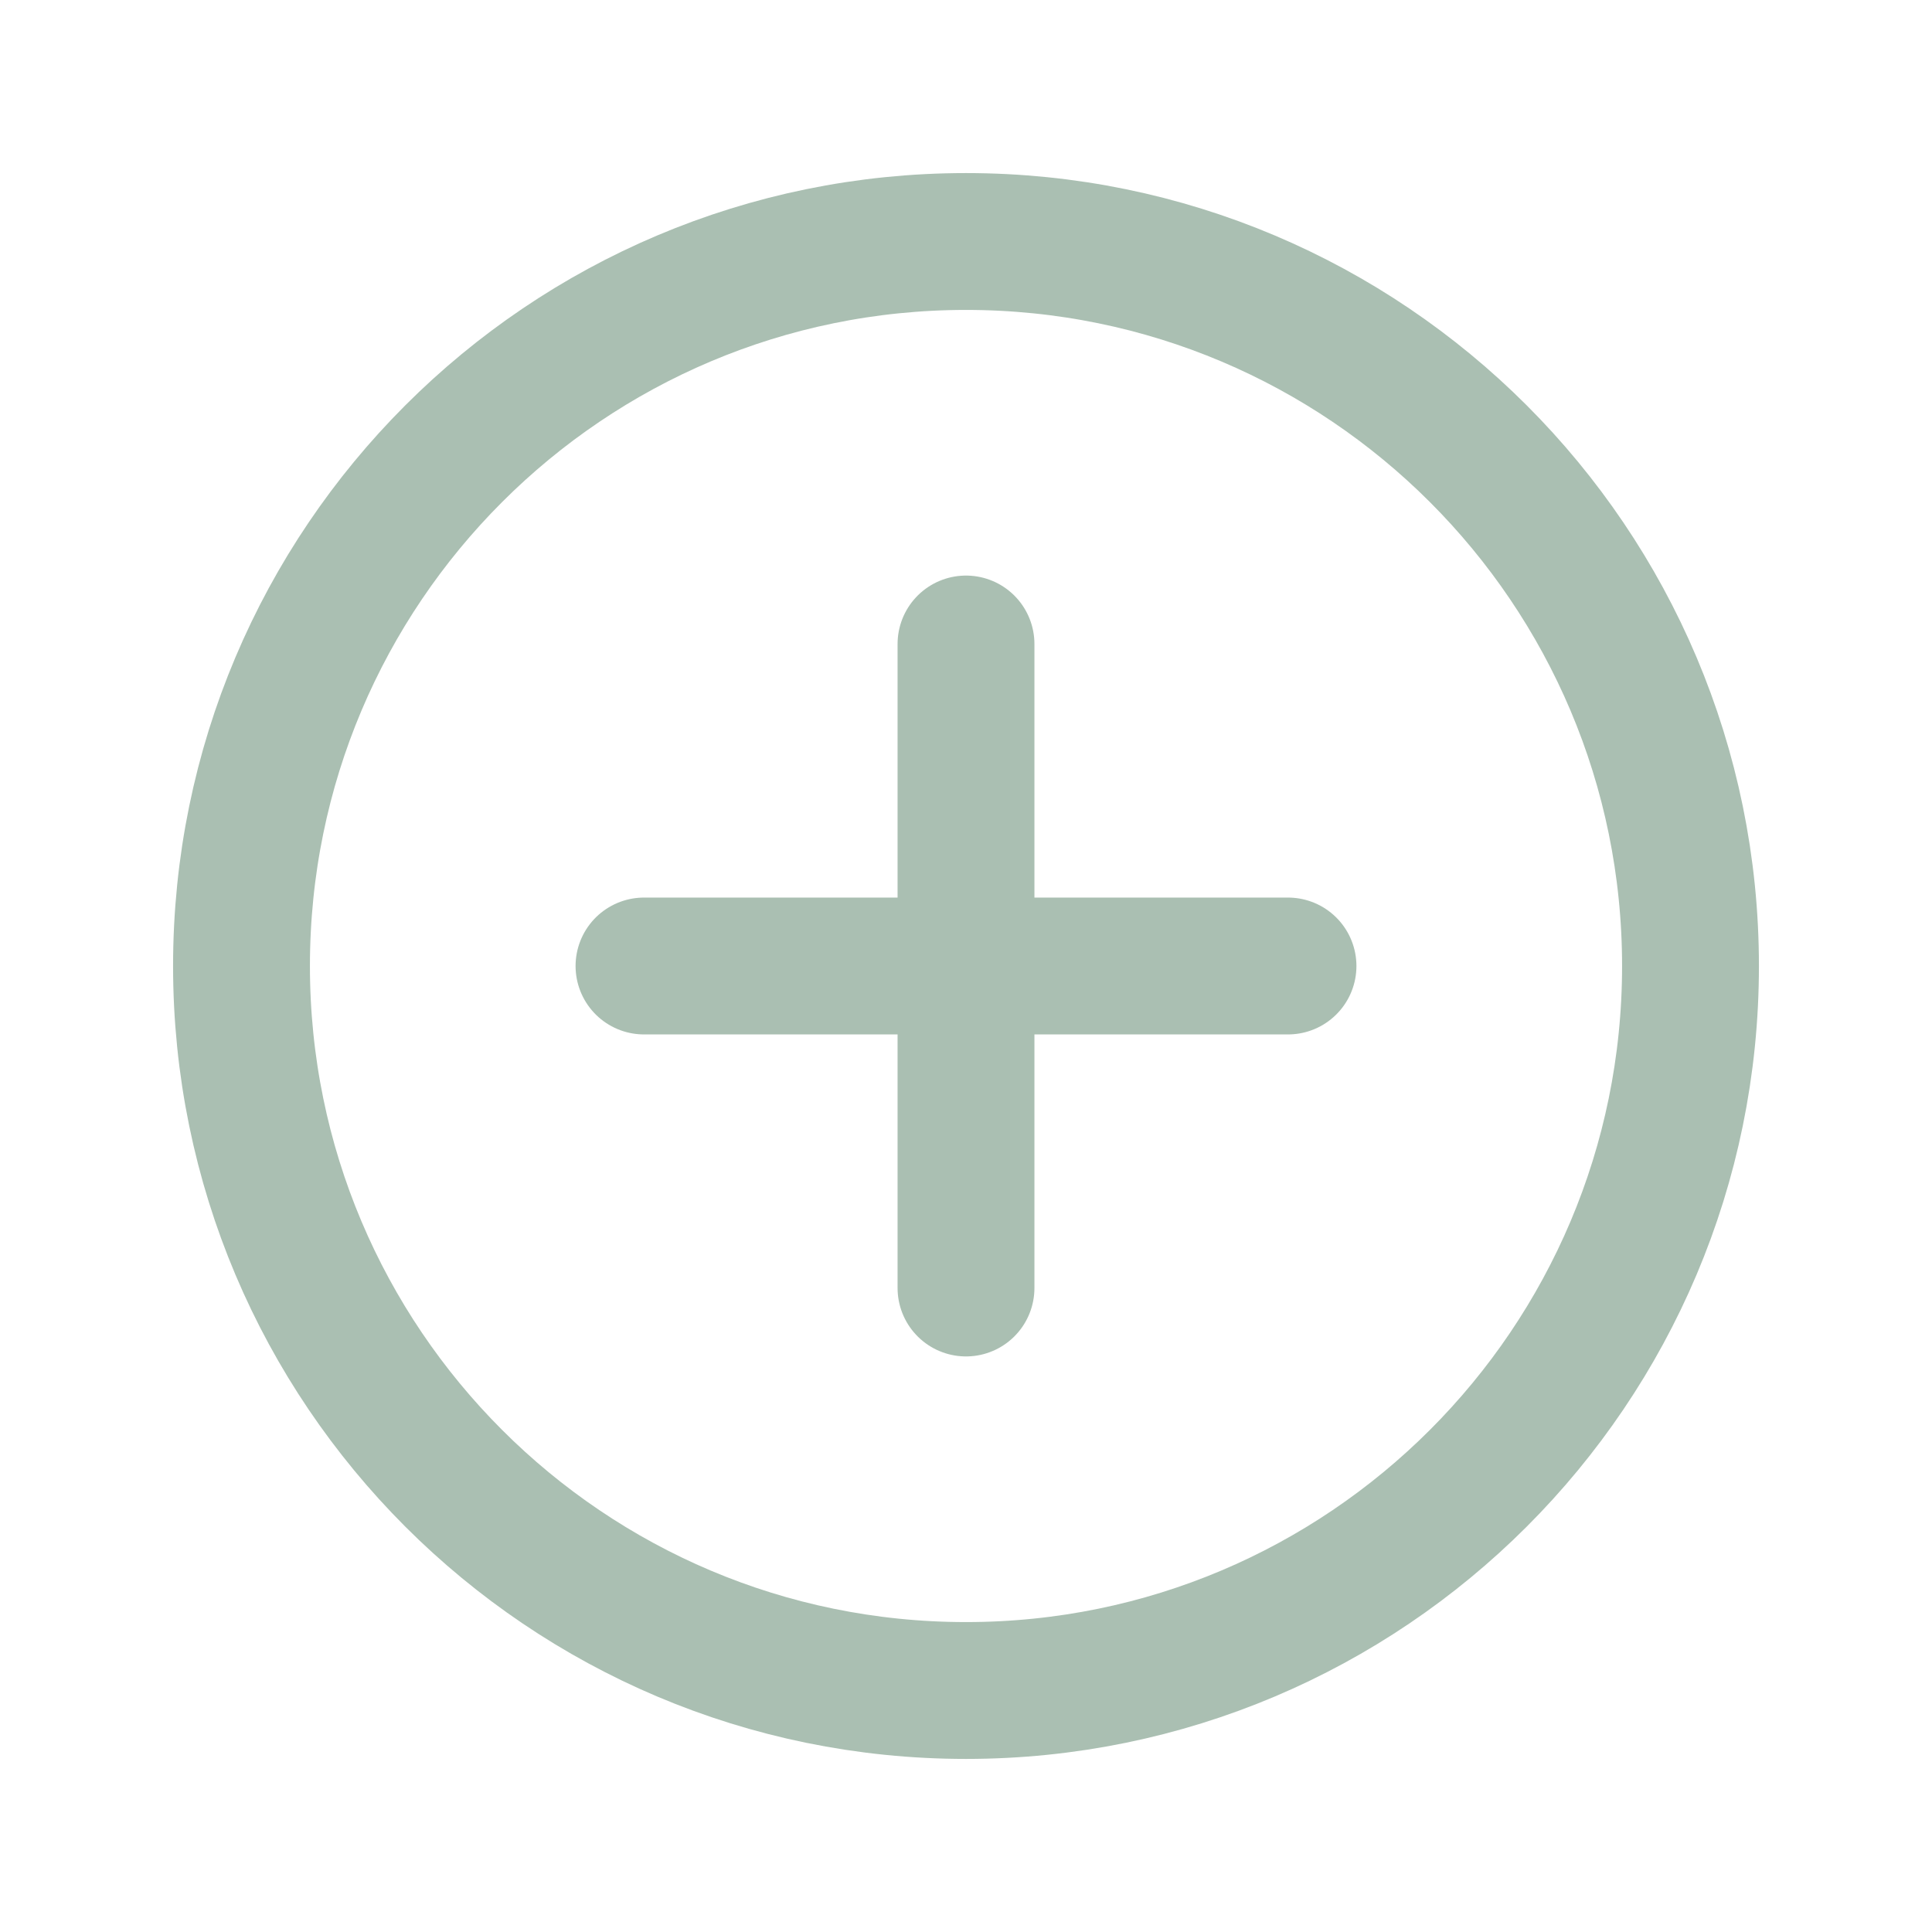
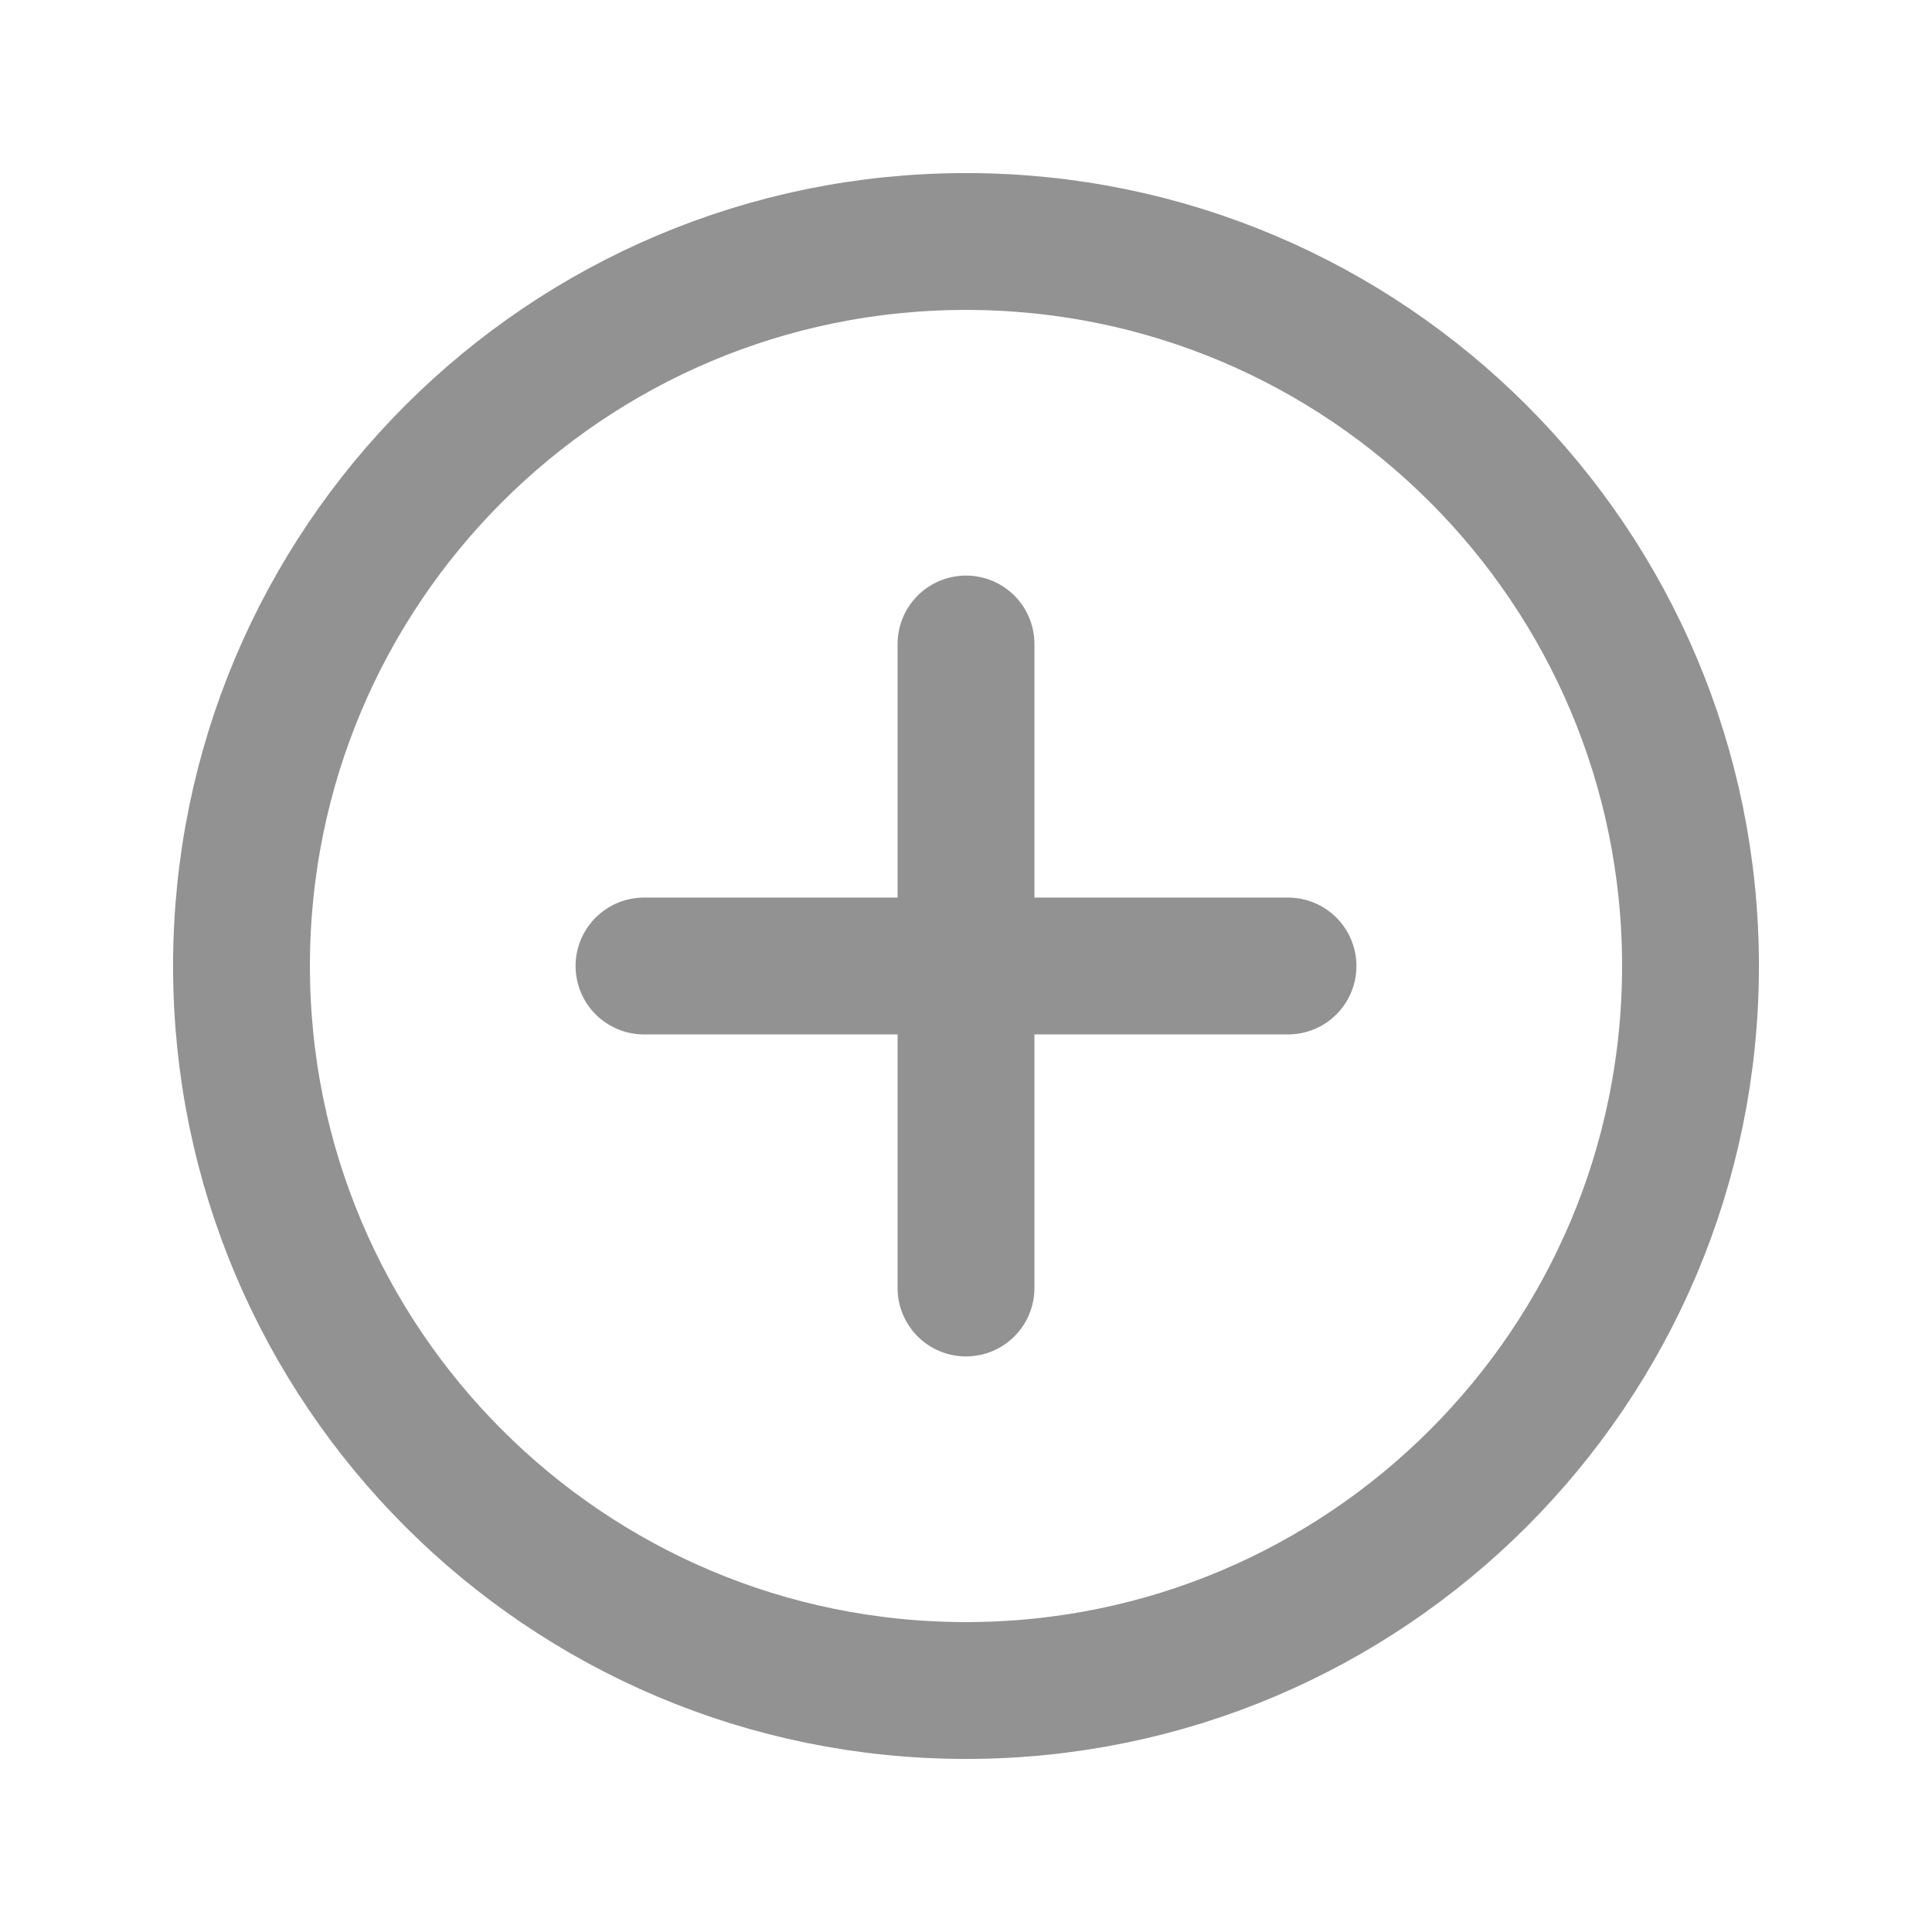
<svg xmlns="http://www.w3.org/2000/svg" width="24" height="24" viewBox="0 0 24 24">
-   <circle cx="12" cy="12" r="9" stroke="#AABFB2" stroke-width="1.7" fill="none" />
-   <path d="M8 12h8m-4-4v8" stroke="#AABFB2" stroke-width="1.7" stroke-linecap="round" />
+   <circle cx="12" cy="12" r="9" stroke="#929292" stroke-width="1.7" fill="none" />
+   <path d="M8 12h8m-4-4v8" stroke="#929292" stroke-width="1.7" stroke-linecap="round" />
</svg>
